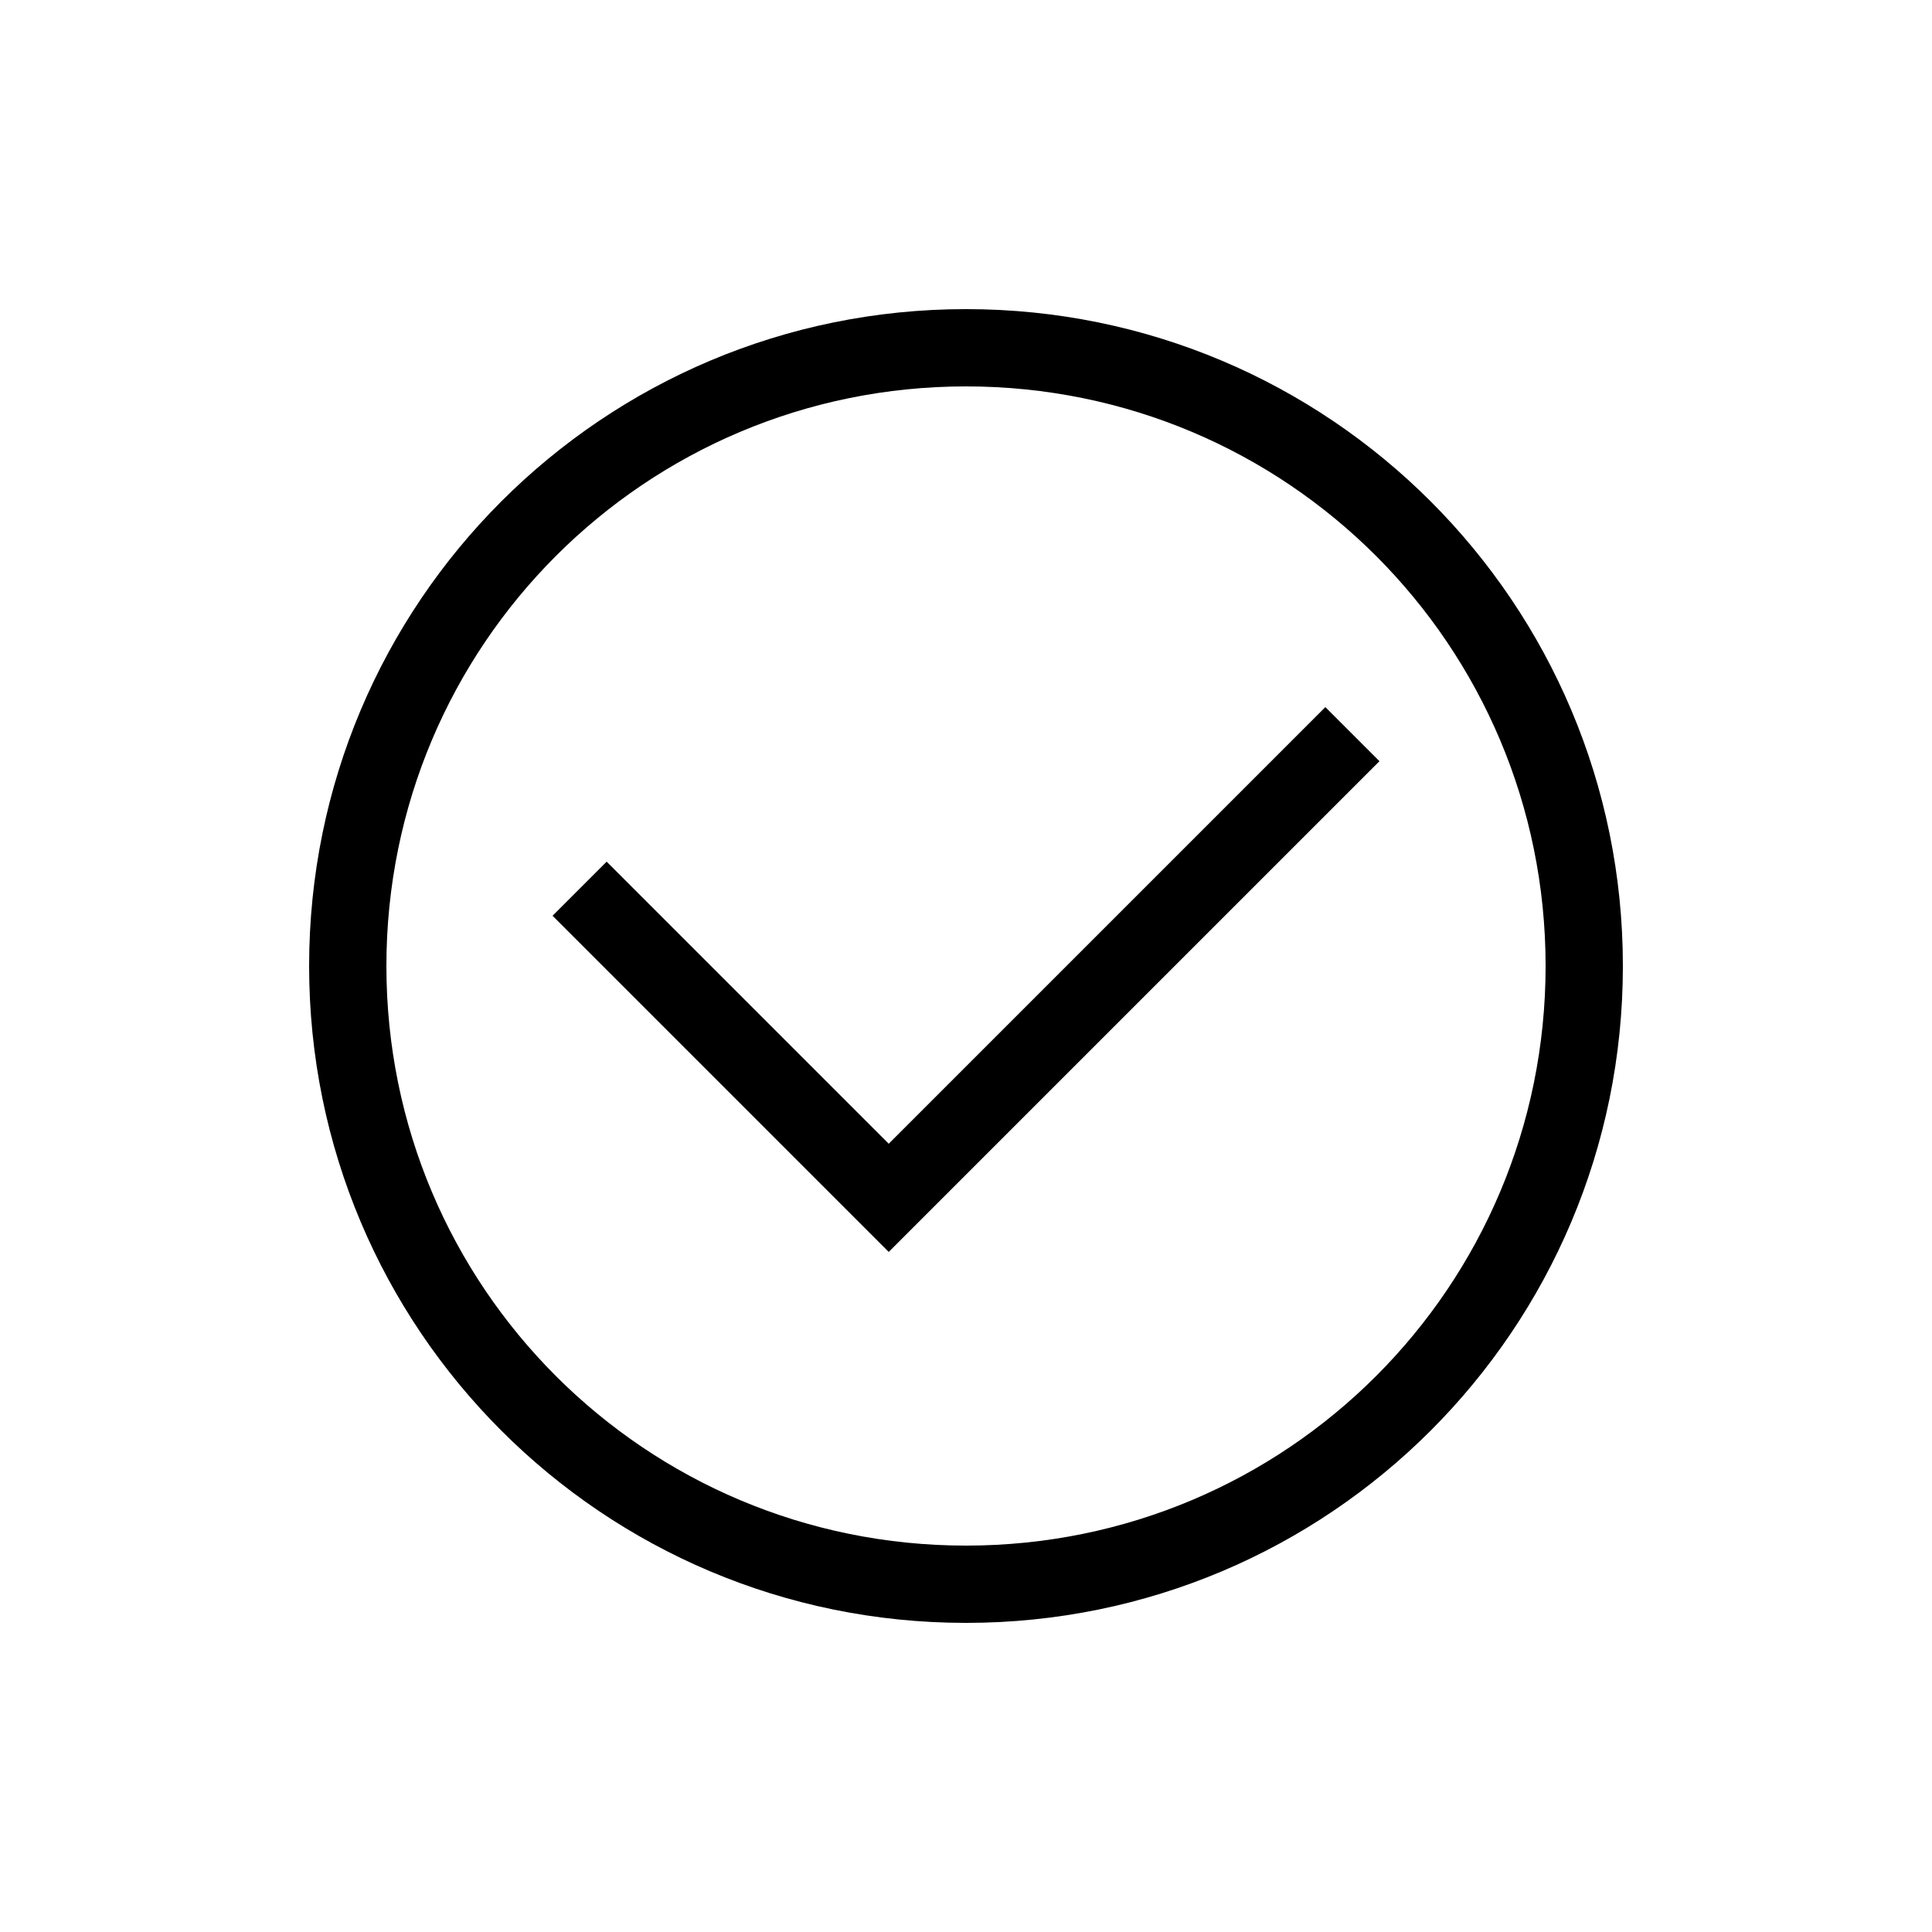
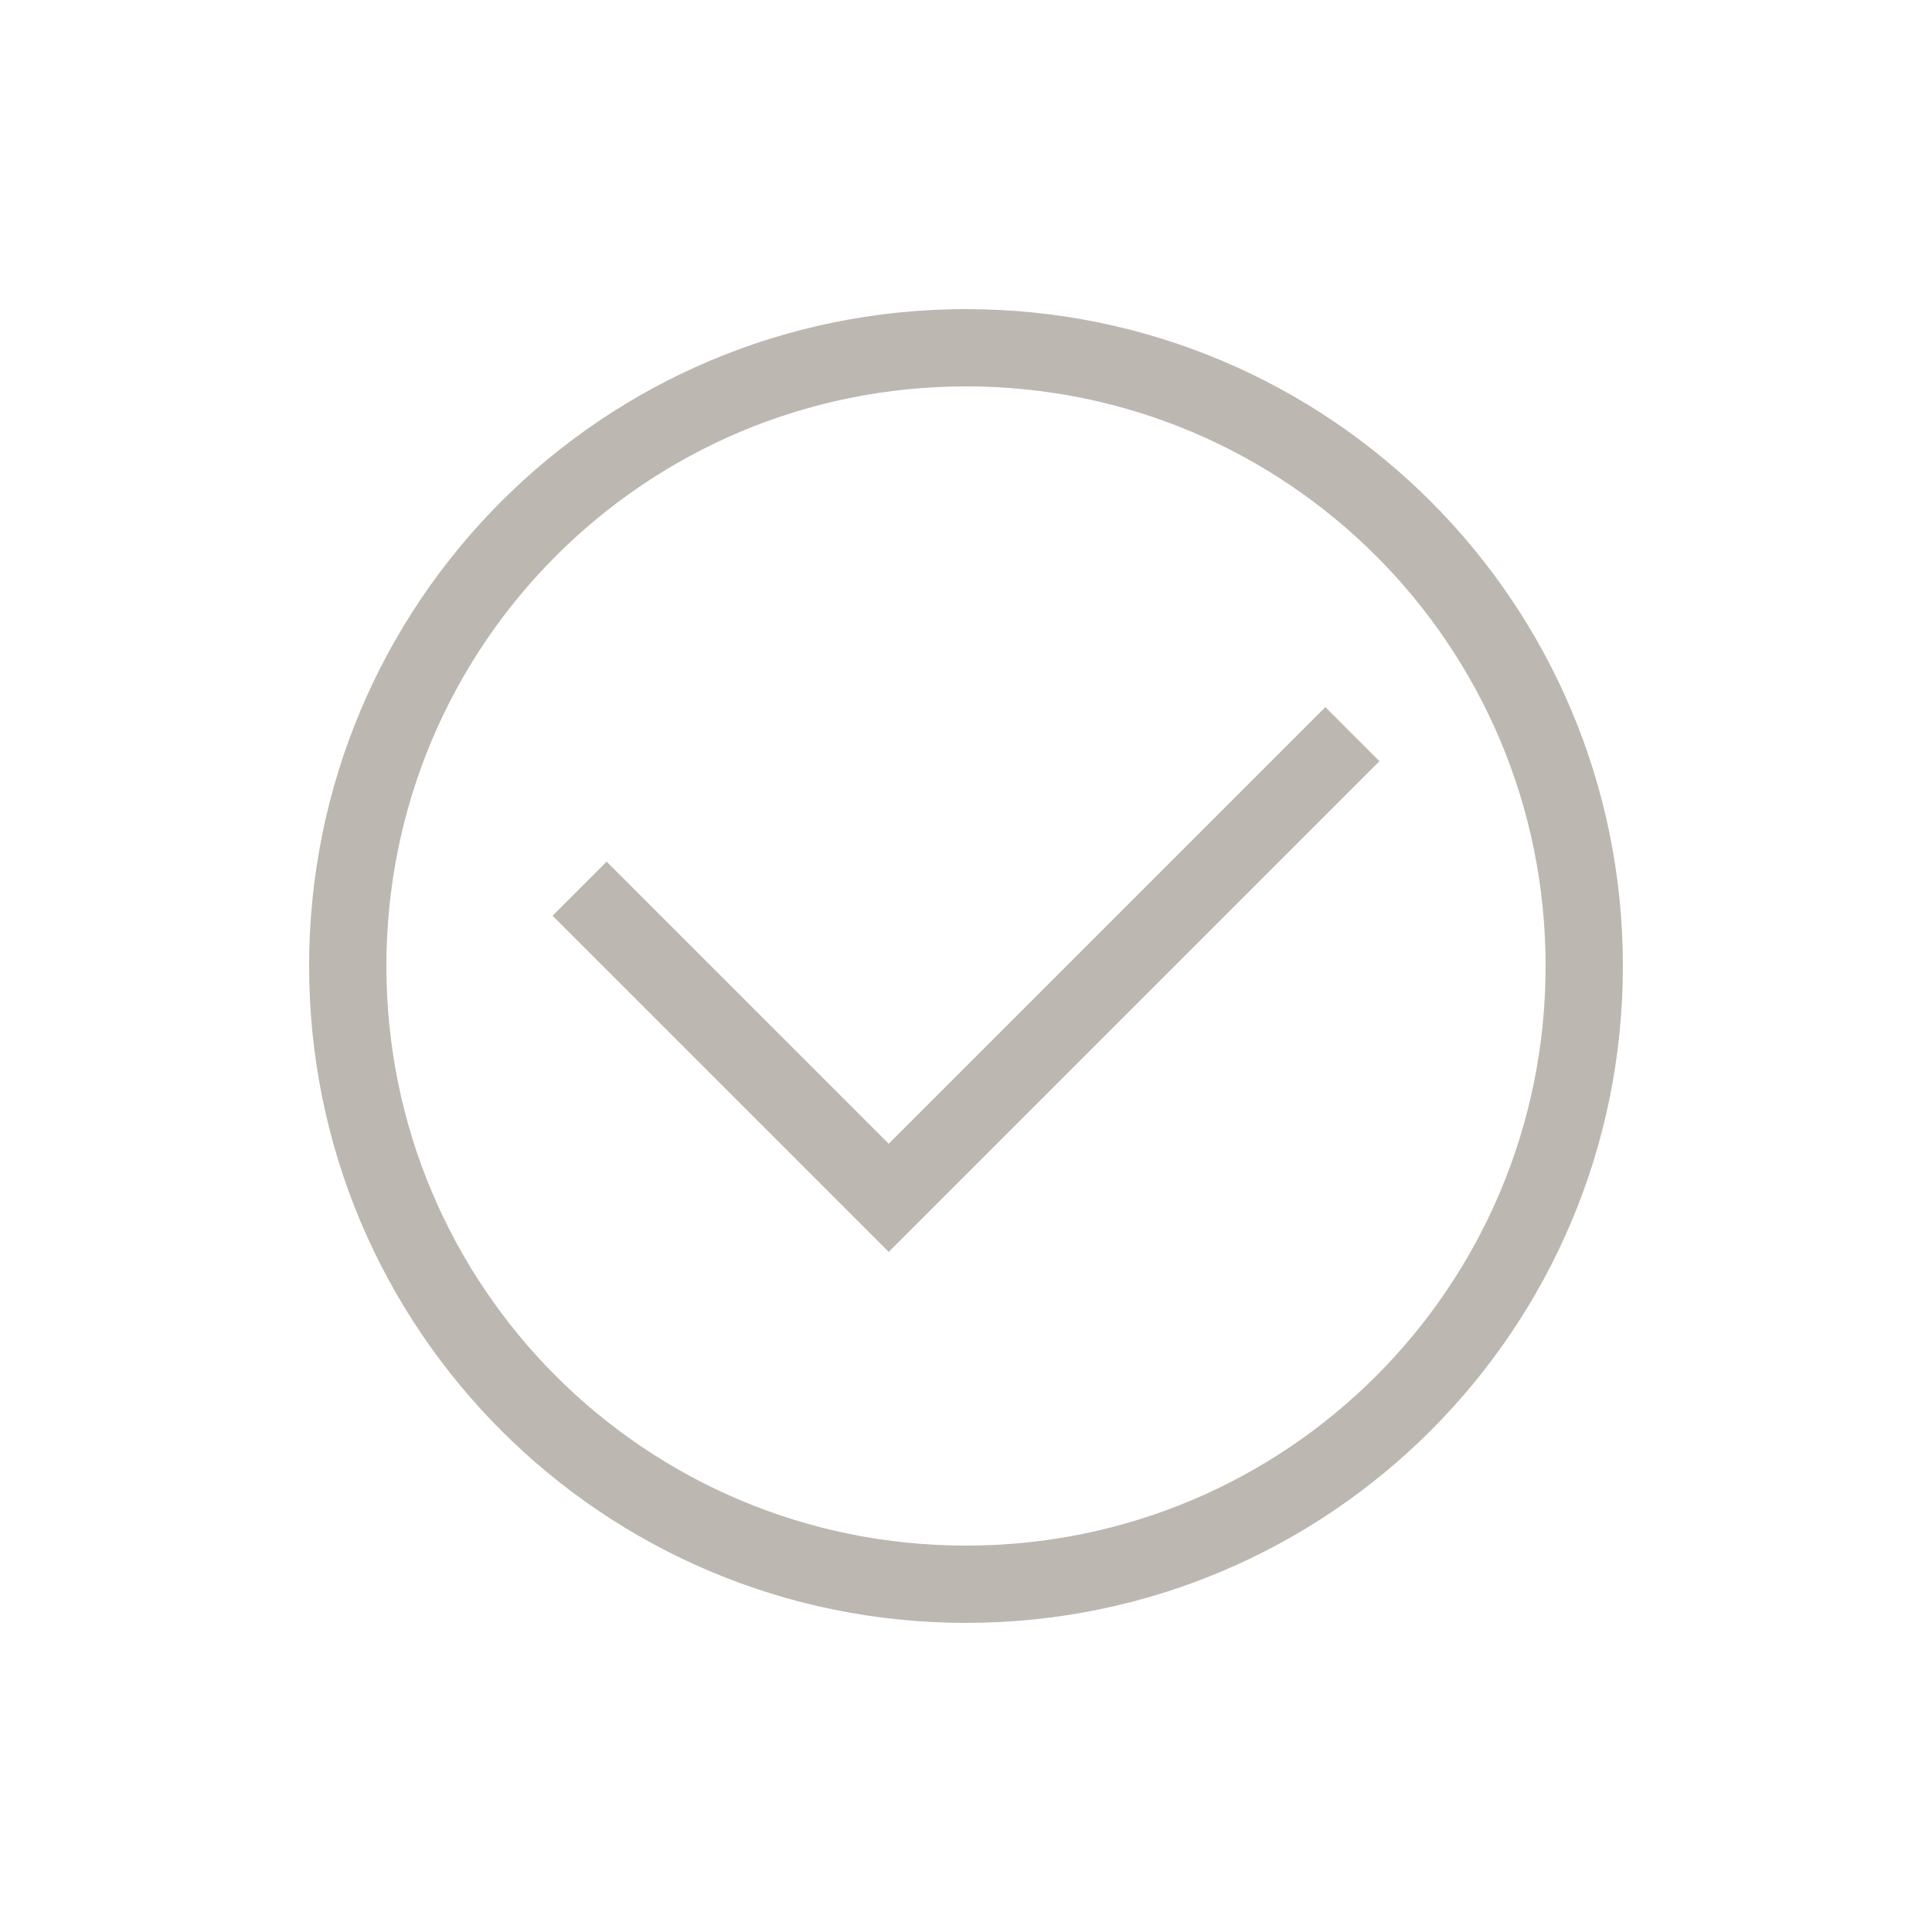
<svg xmlns="http://www.w3.org/2000/svg" width="20" height="20" viewBox="0 0 20 20" fill="none">
-   <path d="M10 16.8C6.24 16.8 3.2 13.76 3.2 10C3.2 6.24 6.24 3.2 10 3.2C13.76 3.2 16.8 6.24 16.8 10C16.8 13.76 13.76 16.8 10 16.8ZM10 4C6.68 4 4 6.68 4 10C4 13.32 6.68 16 10 16C13.32 16 16 13.32 16 10C16 6.68 13.32 4 10 4Z" fill="currentColor" />
-   <path d="M9.2 12.96L5.72 9.48L6.28 8.92L9.2 11.84L13.72 7.32L14.28 7.88L9.2 12.96Z" fill="currentColor" />
+   <path d="M10 16.8C6.24 16.8 3.2 13.76 3.2 10C3.2 6.24 6.24 3.2 10 3.2C13.76 3.2 16.8 6.24 16.8 10C16.8 13.76 13.76 16.8 10 16.8ZM10 4C6.68 4 4 6.68 4 10C4 13.32 6.68 16 10 16C13.32 16 16 13.32 16 10C16 6.68 13.32 4 10 4Z" fill="#BDB7B2" />
+   <path d="M9.2 12.96L5.72 9.48L6.28 8.92L9.2 11.84L13.72 7.32L14.28 7.88L9.2 12.96Z" fill="#BDB7B2" />
</svg>
